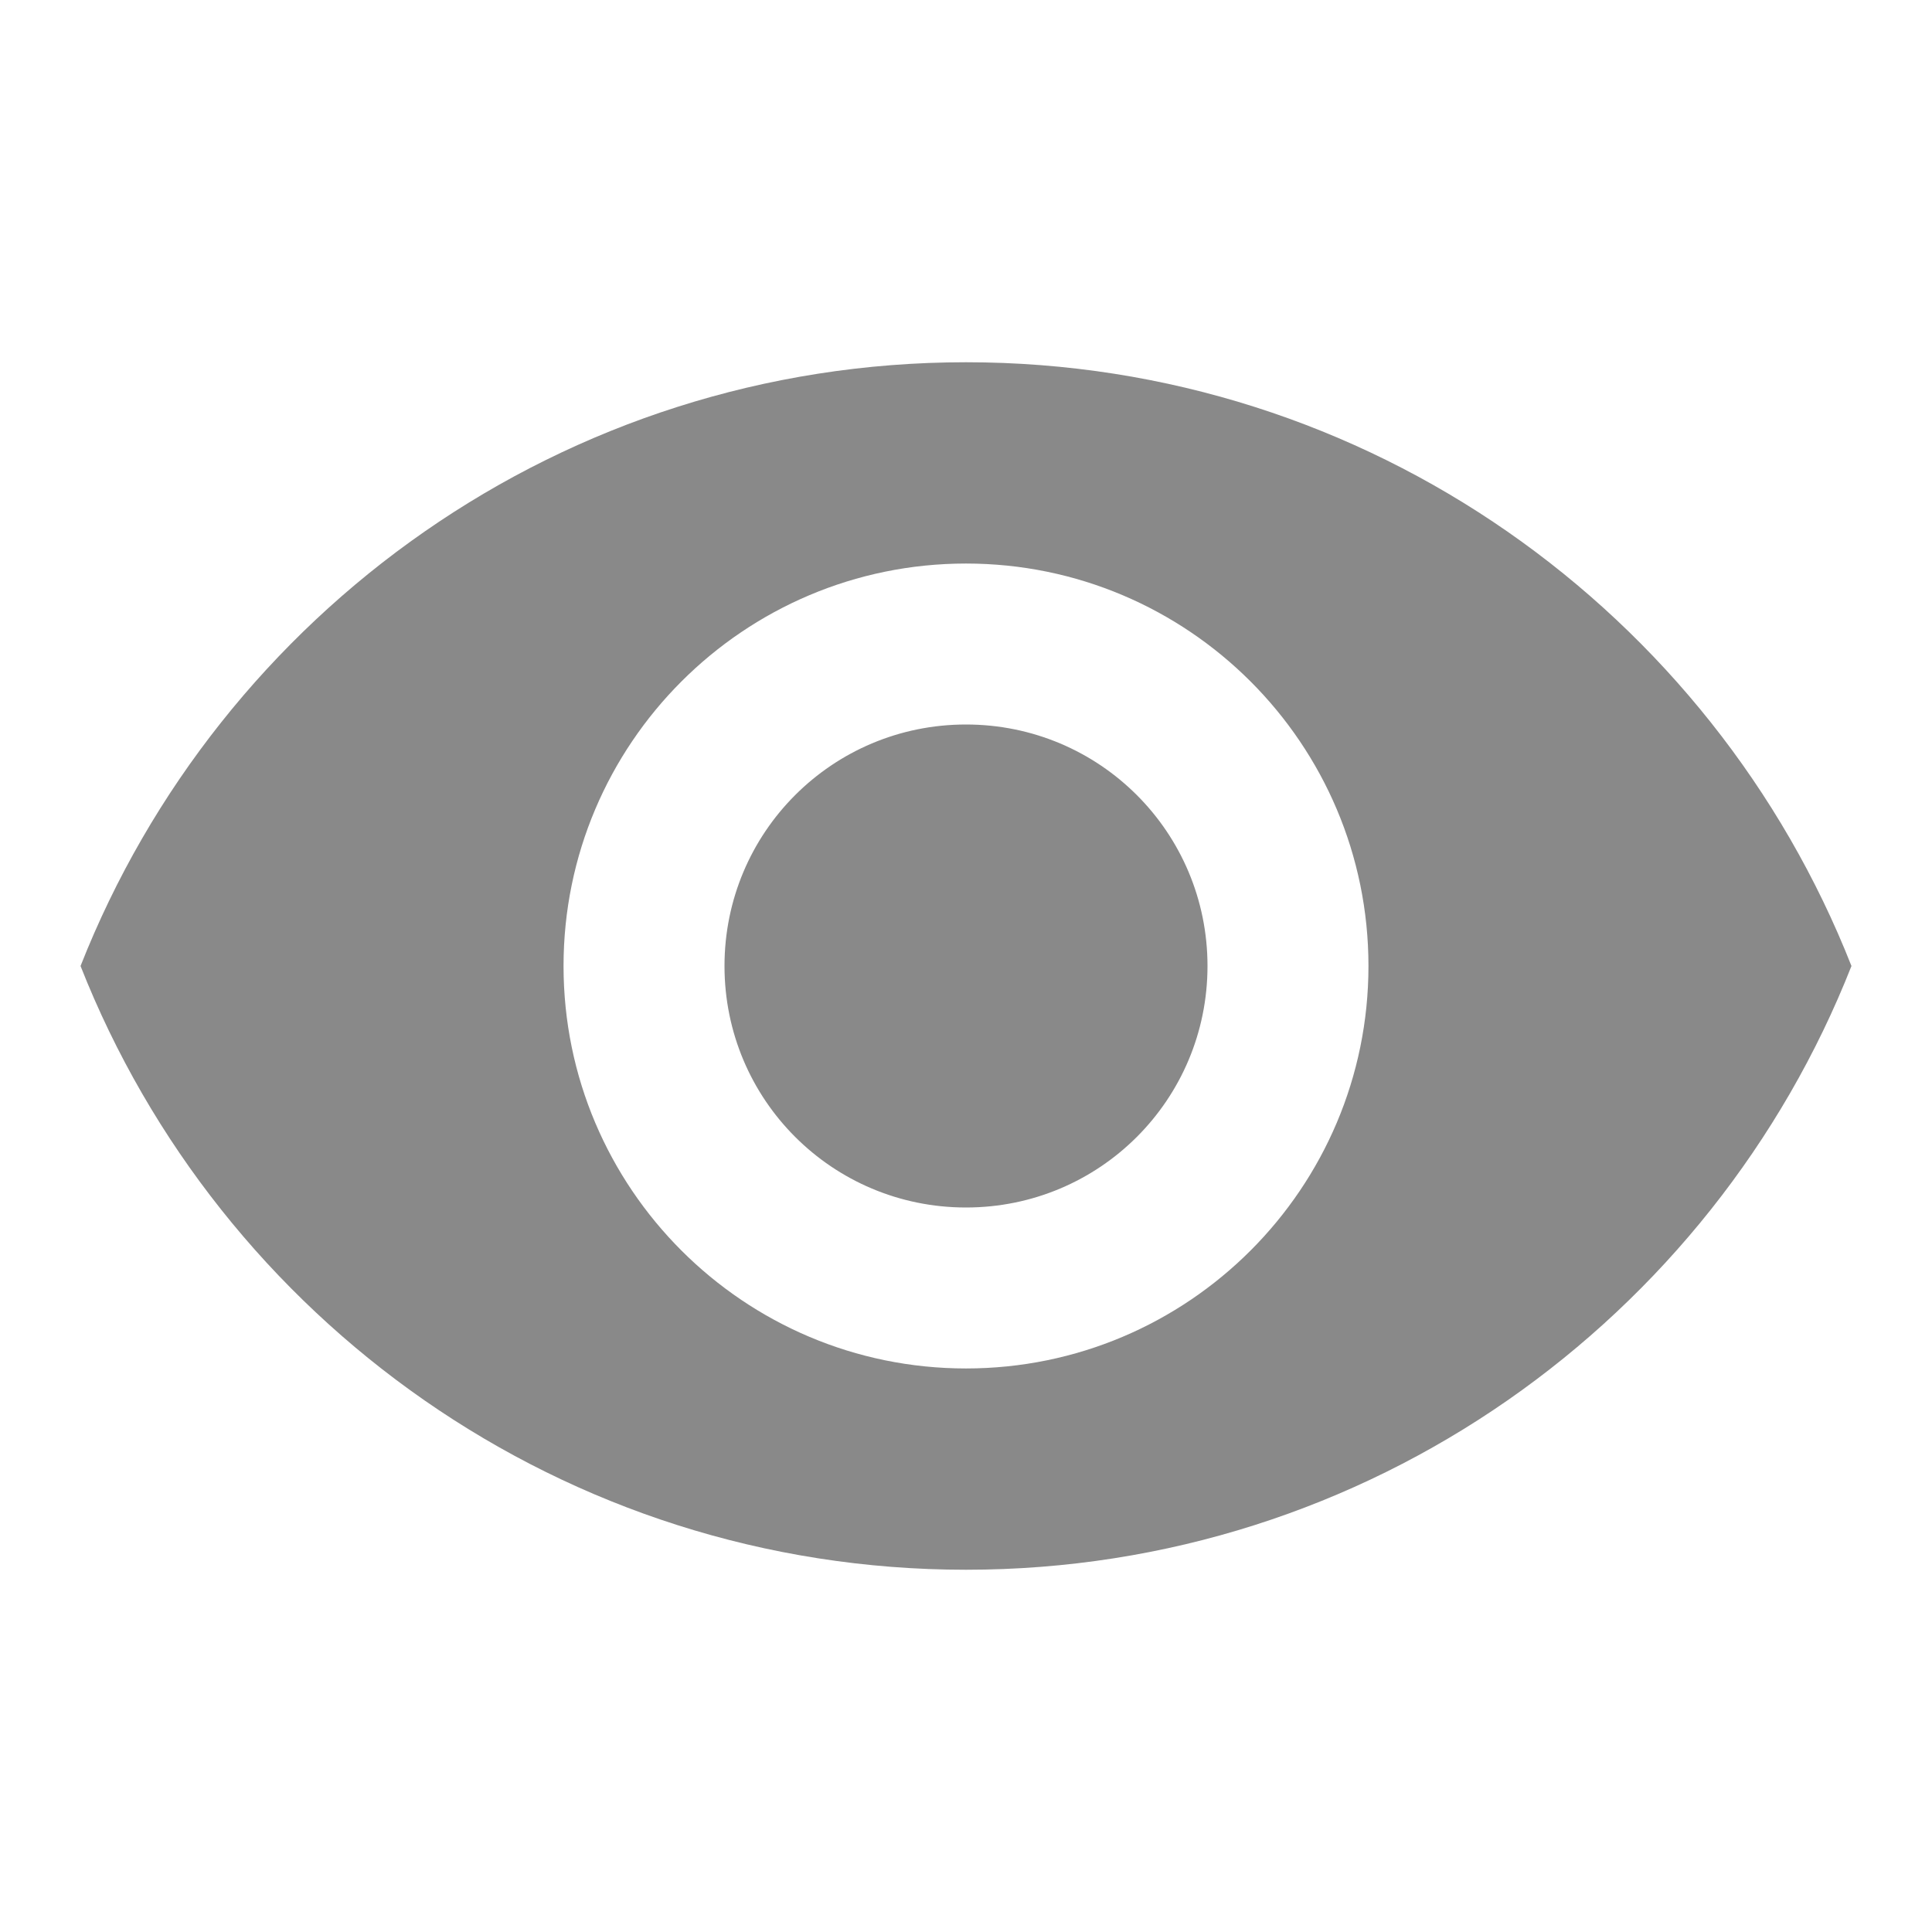
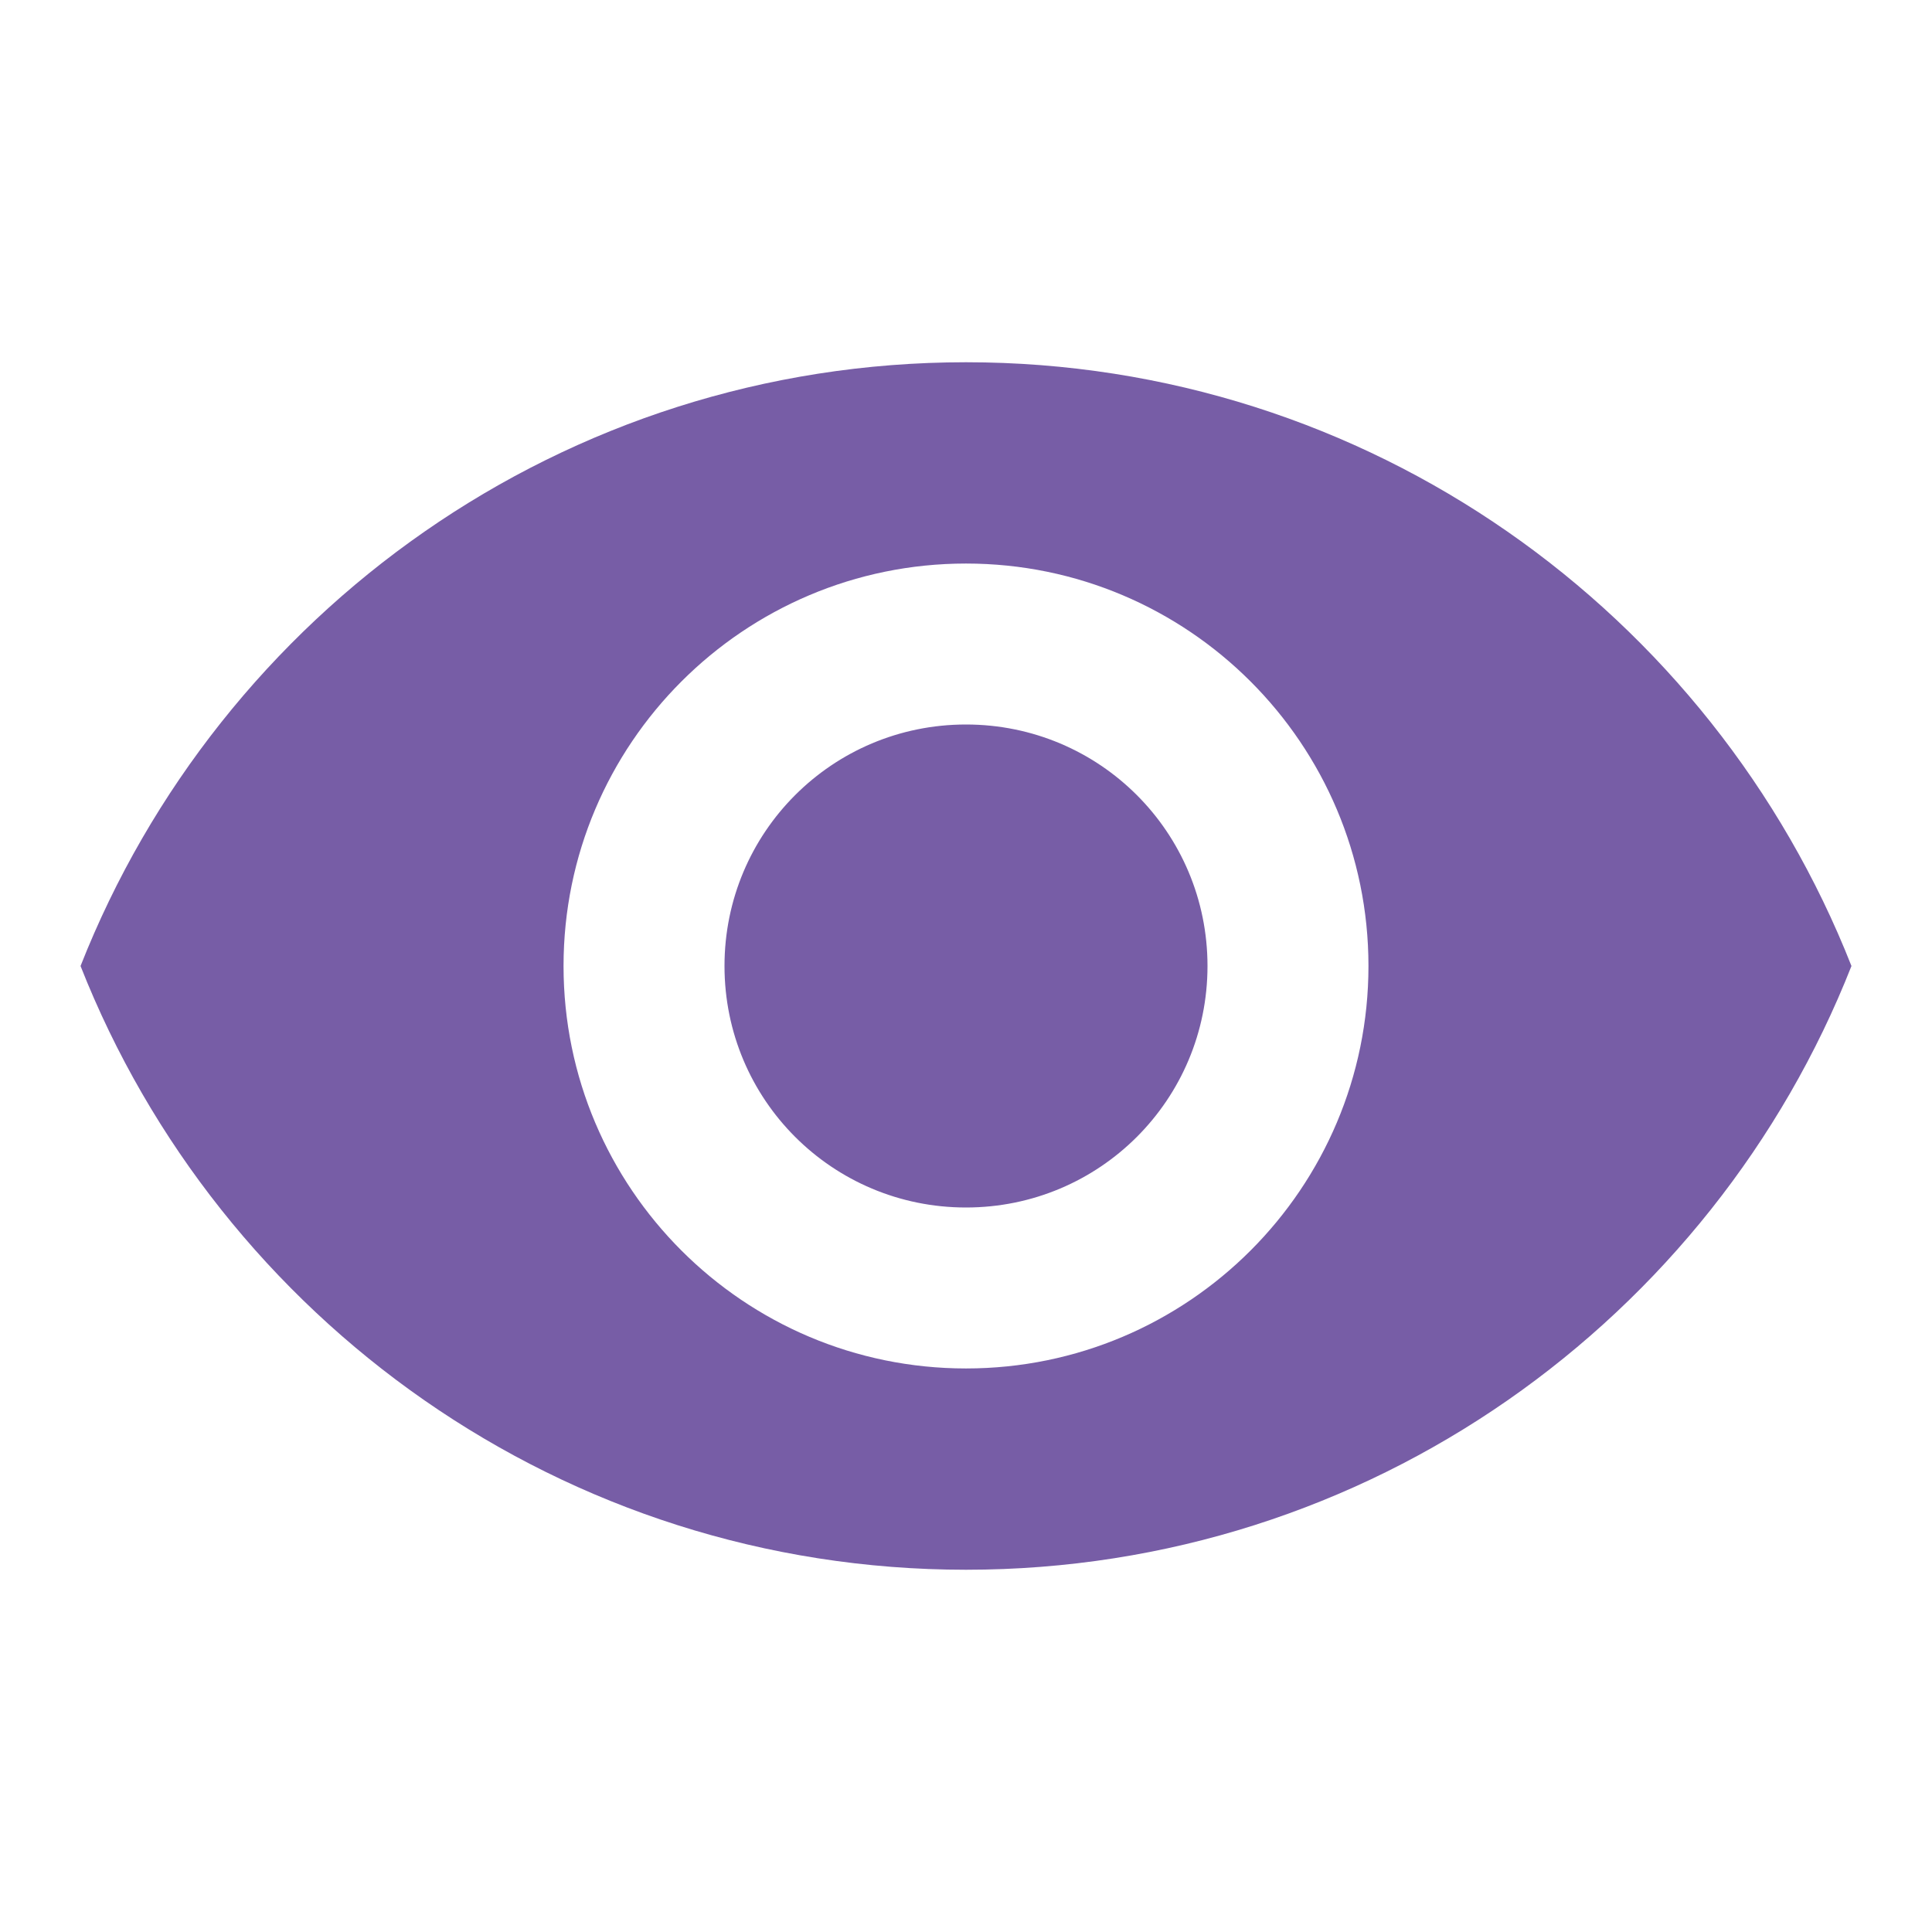
<svg xmlns="http://www.w3.org/2000/svg" width="16" height="16" viewBox="0 0 16 16" fill="none">
-   <path fill-rule="evenodd" clip-rule="evenodd" d="M8 3C4.667 3 1.82 5.073 0.667 8C1.82 10.927 4.667 13 8 13C11.333 13 14.18 10.927 15.333 8C14.18 5.073 11.333 3 8 3ZM8 11.333C6.16 11.333 4.667 9.84 4.667 8C4.667 6.16 6.16 4.667 8 4.667C9.84 4.667 11.333 6.16 11.333 8C11.333 9.84 9.84 11.333 8 11.333ZM8 6C6.893 6 6 6.893 6 8C6 9.107 6.893 10 8 10C9.107 10 10 9.107 10 8C10 6.893 9.107 6 8 6Z" fill="#898989" />
+   <path fill-rule="evenodd" clip-rule="evenodd" d="M8 3C4.667 3 1.82 5.073 0.667 8C1.82 10.927 4.667 13 8 13C11.333 13 14.18 10.927 15.333 8C14.18 5.073 11.333 3 8 3ZM8 11.333C6.16 11.333 4.667 9.84 4.667 8C4.667 6.16 6.16 4.667 8 4.667C9.84 4.667 11.333 6.16 11.333 8C11.333 9.84 9.84 11.333 8 11.333ZM8 6C6.893 6 6 6.893 6 8C6 9.107 6.893 10 8 10C9.107 10 10 9.107 10 8C10 6.893 9.107 6 8 6Z" fill="#775DA6" />
</svg>
